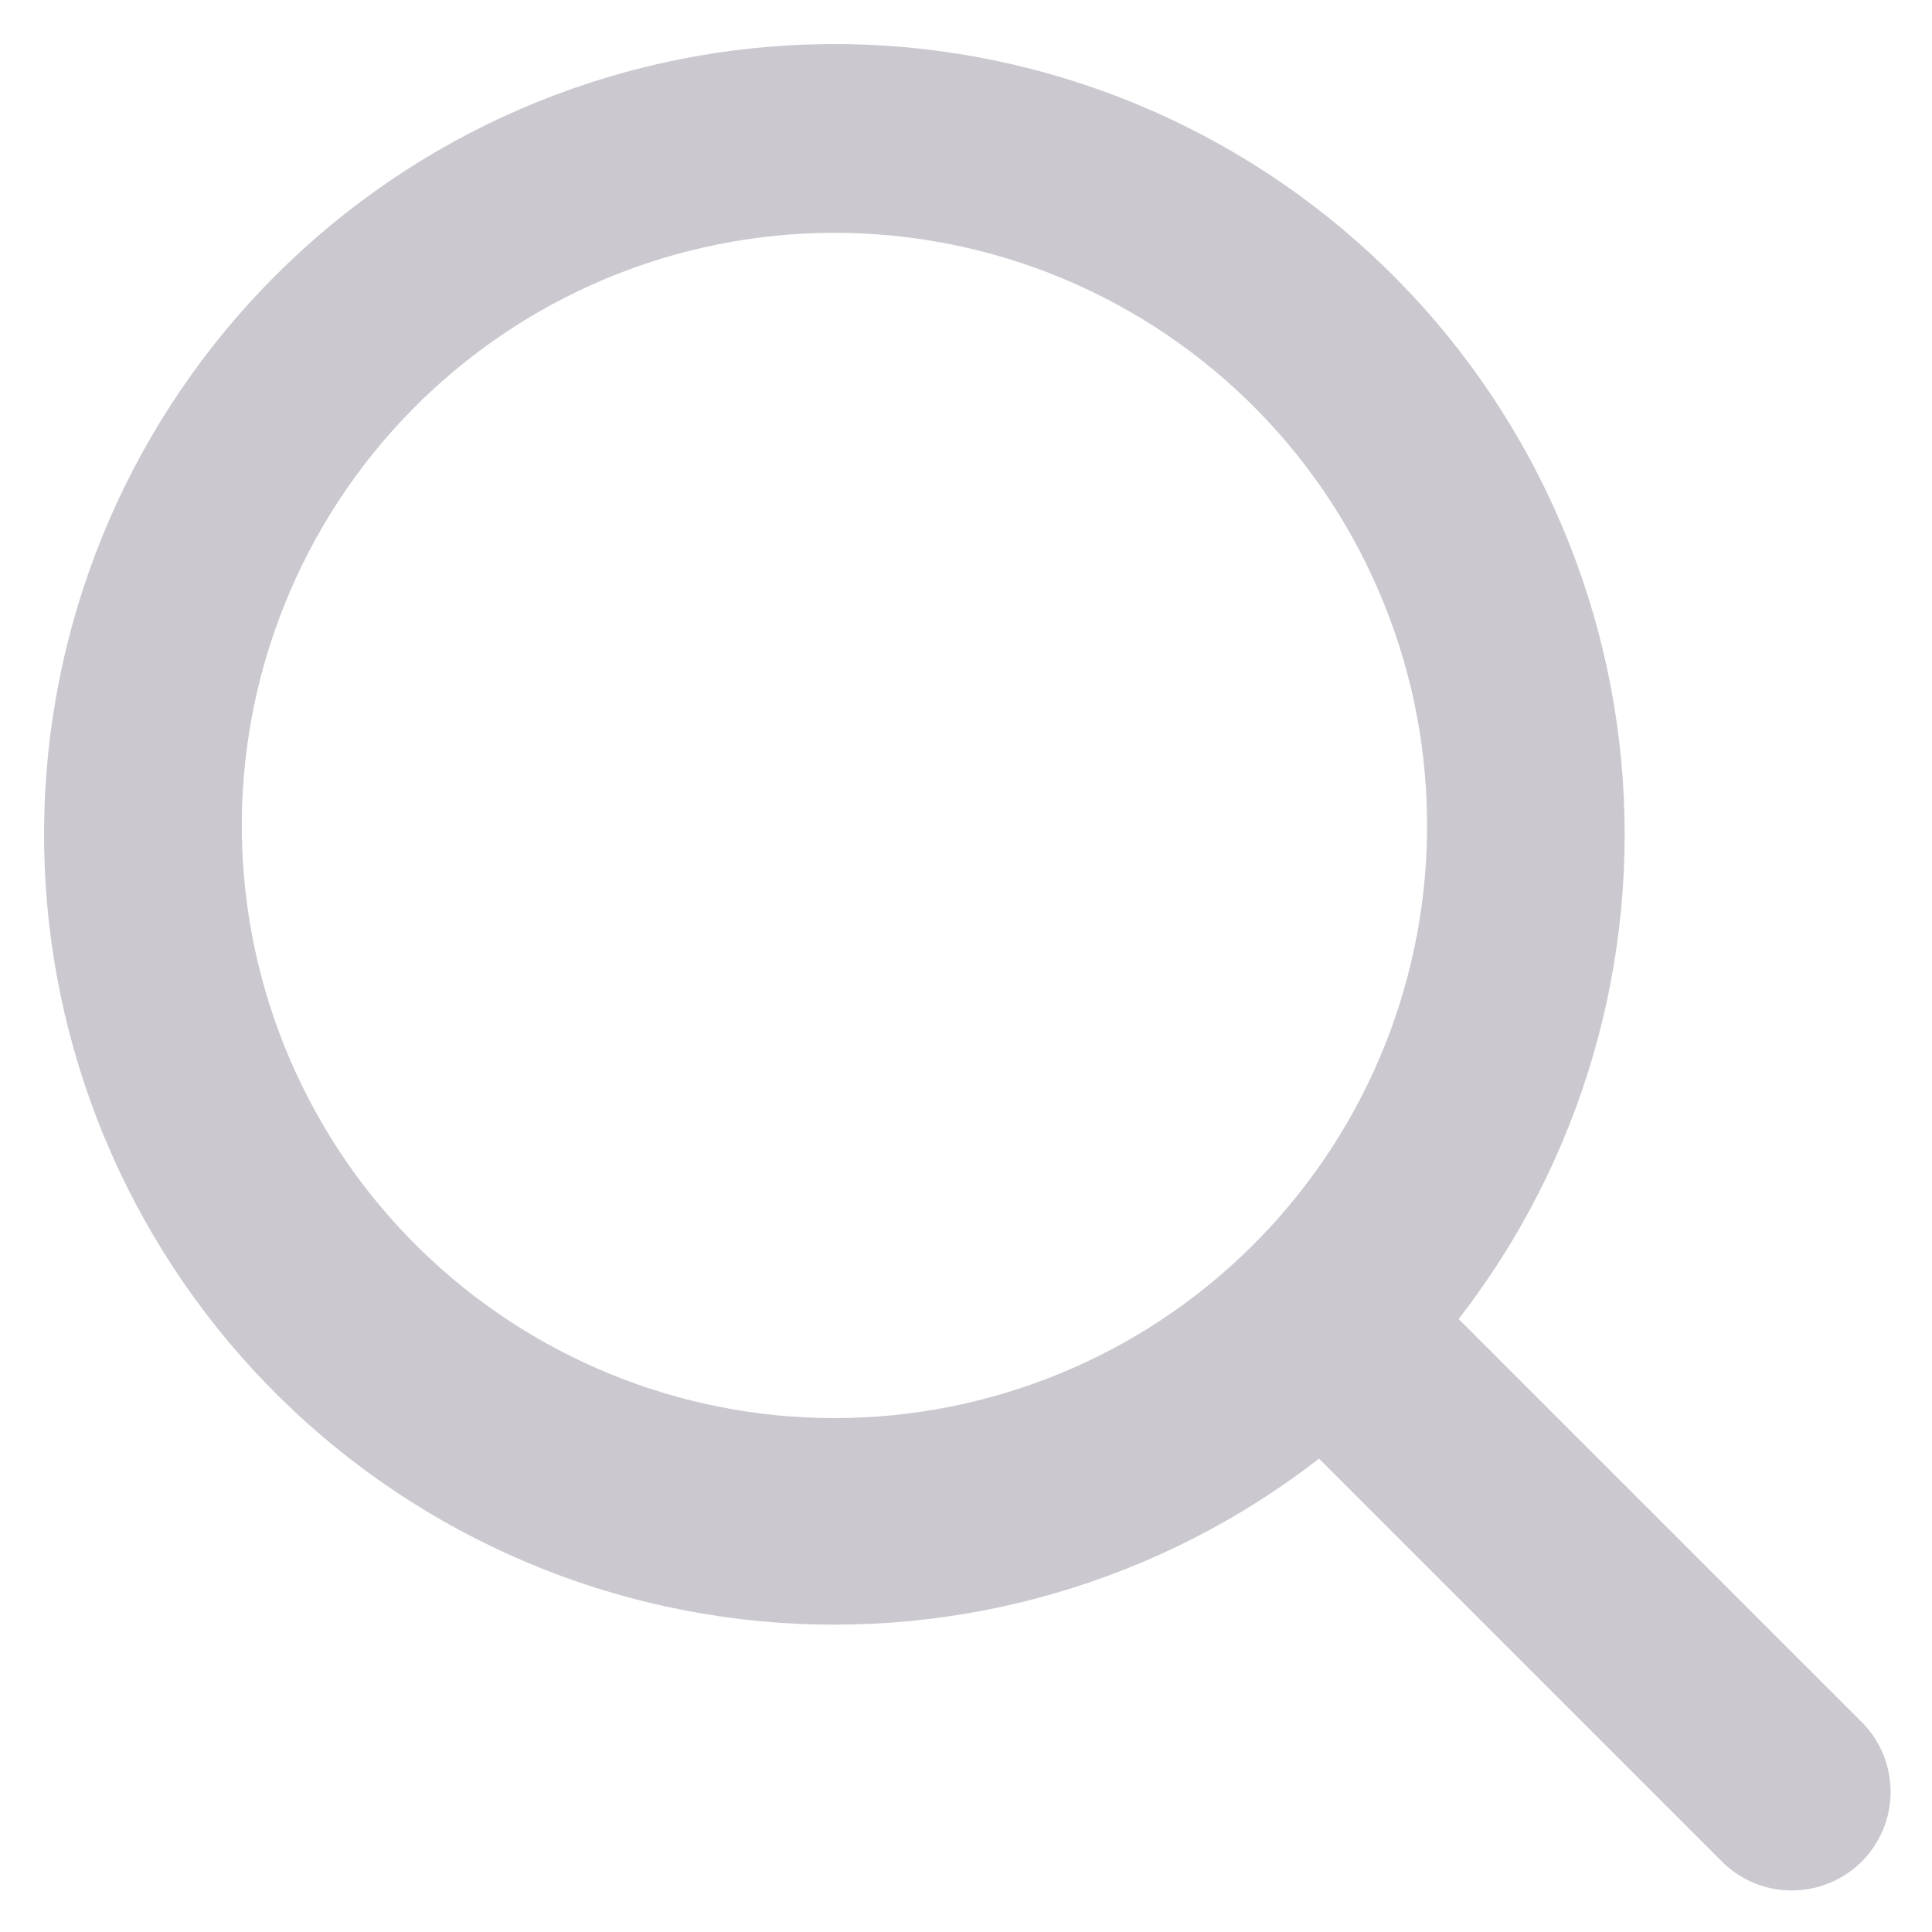
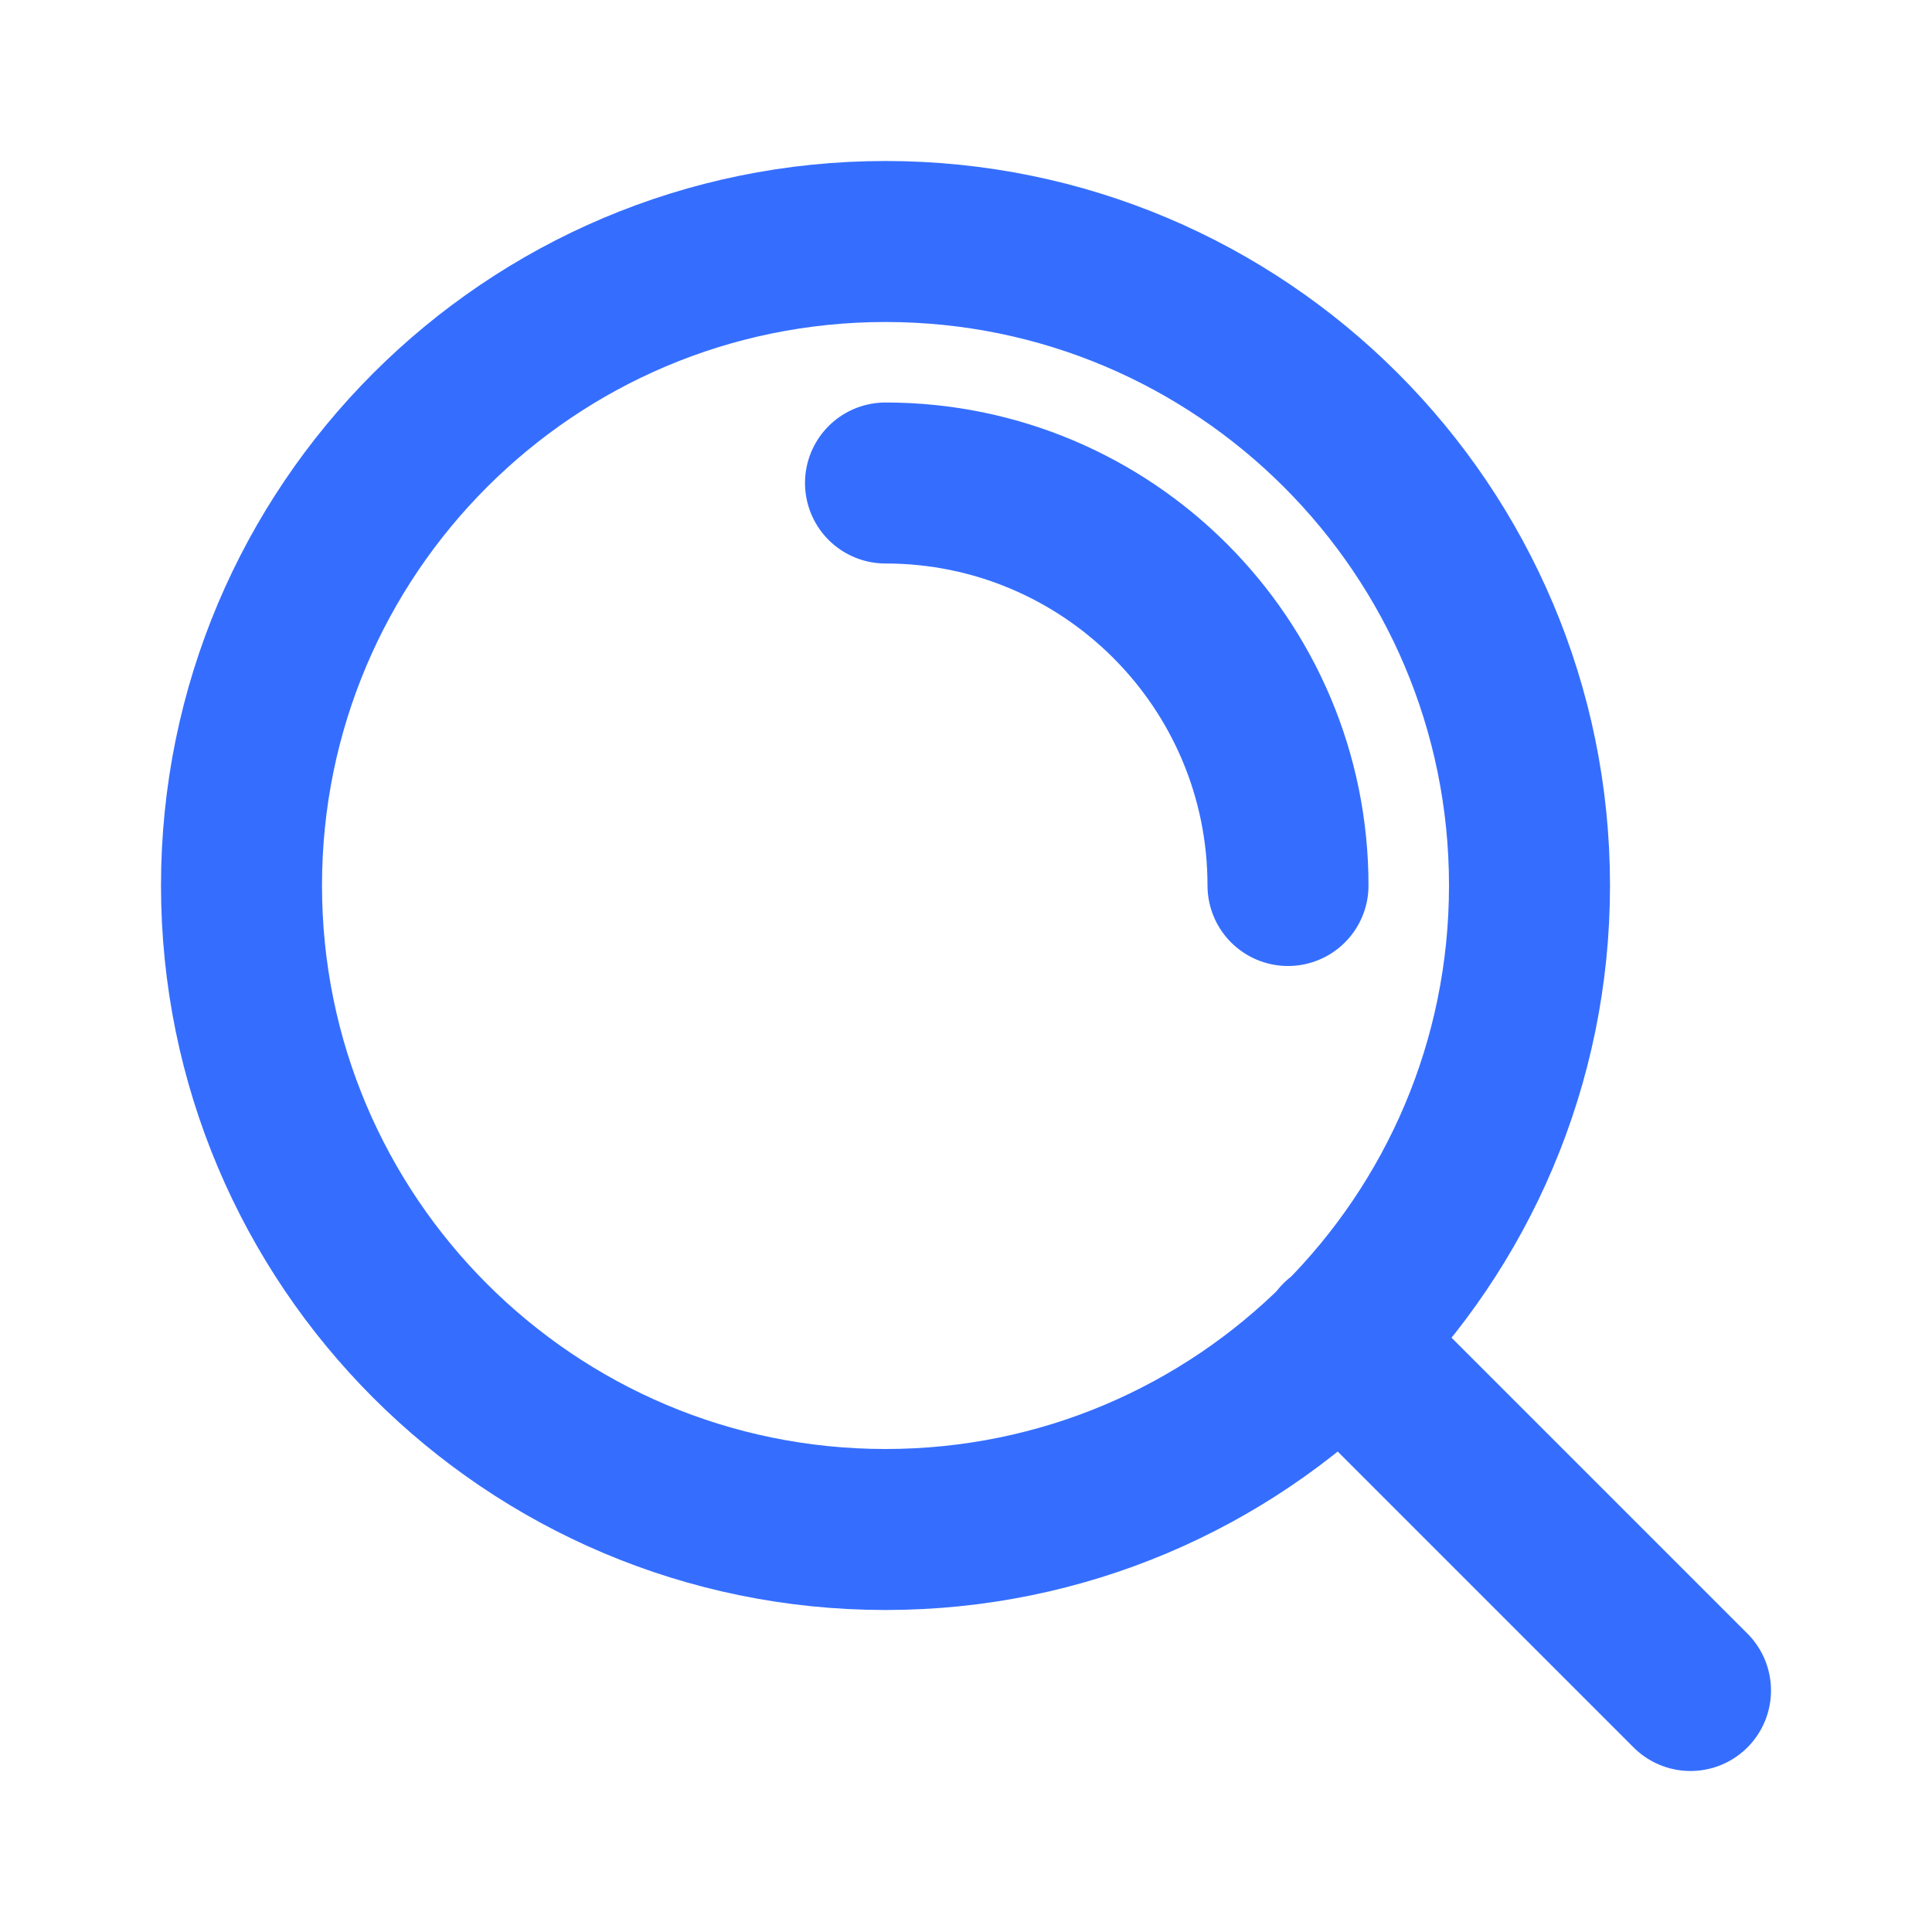
- <svg xmlns="http://www.w3.org/2000/svg" width="22" height="22" viewBox="0 0 22 22" fill="none">
-   <path d="M15.02 16.61C13.211 18.014 10.936 18.675 8.657 18.461C6.378 18.246 4.266 17.171 2.752 15.454C1.237 13.737 0.434 11.507 0.506 9.219C0.577 6.931 1.518 4.756 3.137 3.137C4.756 1.518 6.931 0.577 9.219 0.506C11.507 0.434 13.737 1.237 15.454 2.752C17.171 4.266 18.246 6.378 18.461 8.657C18.675 10.936 18.014 13.211 16.61 15.02L21.17 19.58C21.318 19.718 21.426 19.892 21.483 20.086C21.54 20.28 21.544 20.486 21.494 20.682C21.444 20.877 21.342 21.056 21.199 21.199C21.056 21.341 20.877 21.443 20.681 21.492C20.485 21.542 20.28 21.539 20.086 21.482C19.892 21.425 19.718 21.317 19.58 21.17L15.02 16.61ZM16.25 9.5C16.263 8.605 16.099 7.717 15.765 6.887C15.432 6.056 14.938 5.3 14.31 4.663C13.682 4.026 12.933 3.52 12.108 3.174C11.283 2.829 10.397 2.651 9.502 2.651C8.608 2.651 7.722 2.829 6.896 3.174C6.071 3.52 5.323 4.026 4.695 4.663C4.067 5.3 3.572 6.056 3.239 6.887C2.906 7.717 2.741 8.605 2.754 9.5C2.781 11.272 3.503 12.963 4.766 14.207C6.029 15.451 7.73 16.148 9.502 16.148C11.275 16.148 12.976 15.451 14.238 14.207C15.501 12.963 16.224 11.272 16.25 9.5Z" fill="#CBC9CF" />
+ <svg xmlns="http://www.w3.org/2000/svg" width="24" height="24" viewBox="0 0 24 24" fill="none">
+   <path d="M21 21L16.65 16.65M11 6C13.761 6 16 8.239 16 11M19 11C19 15.418 15.418 19 11 19C6.582 19 3 15.418 3 11C3 6.582 6.582 3 11 3C15.418 3 19 6.582 19 11Z" stroke="#356EFF" stroke-width="2" stroke-linecap="round" stroke-linejoin="round" />
</svg>
